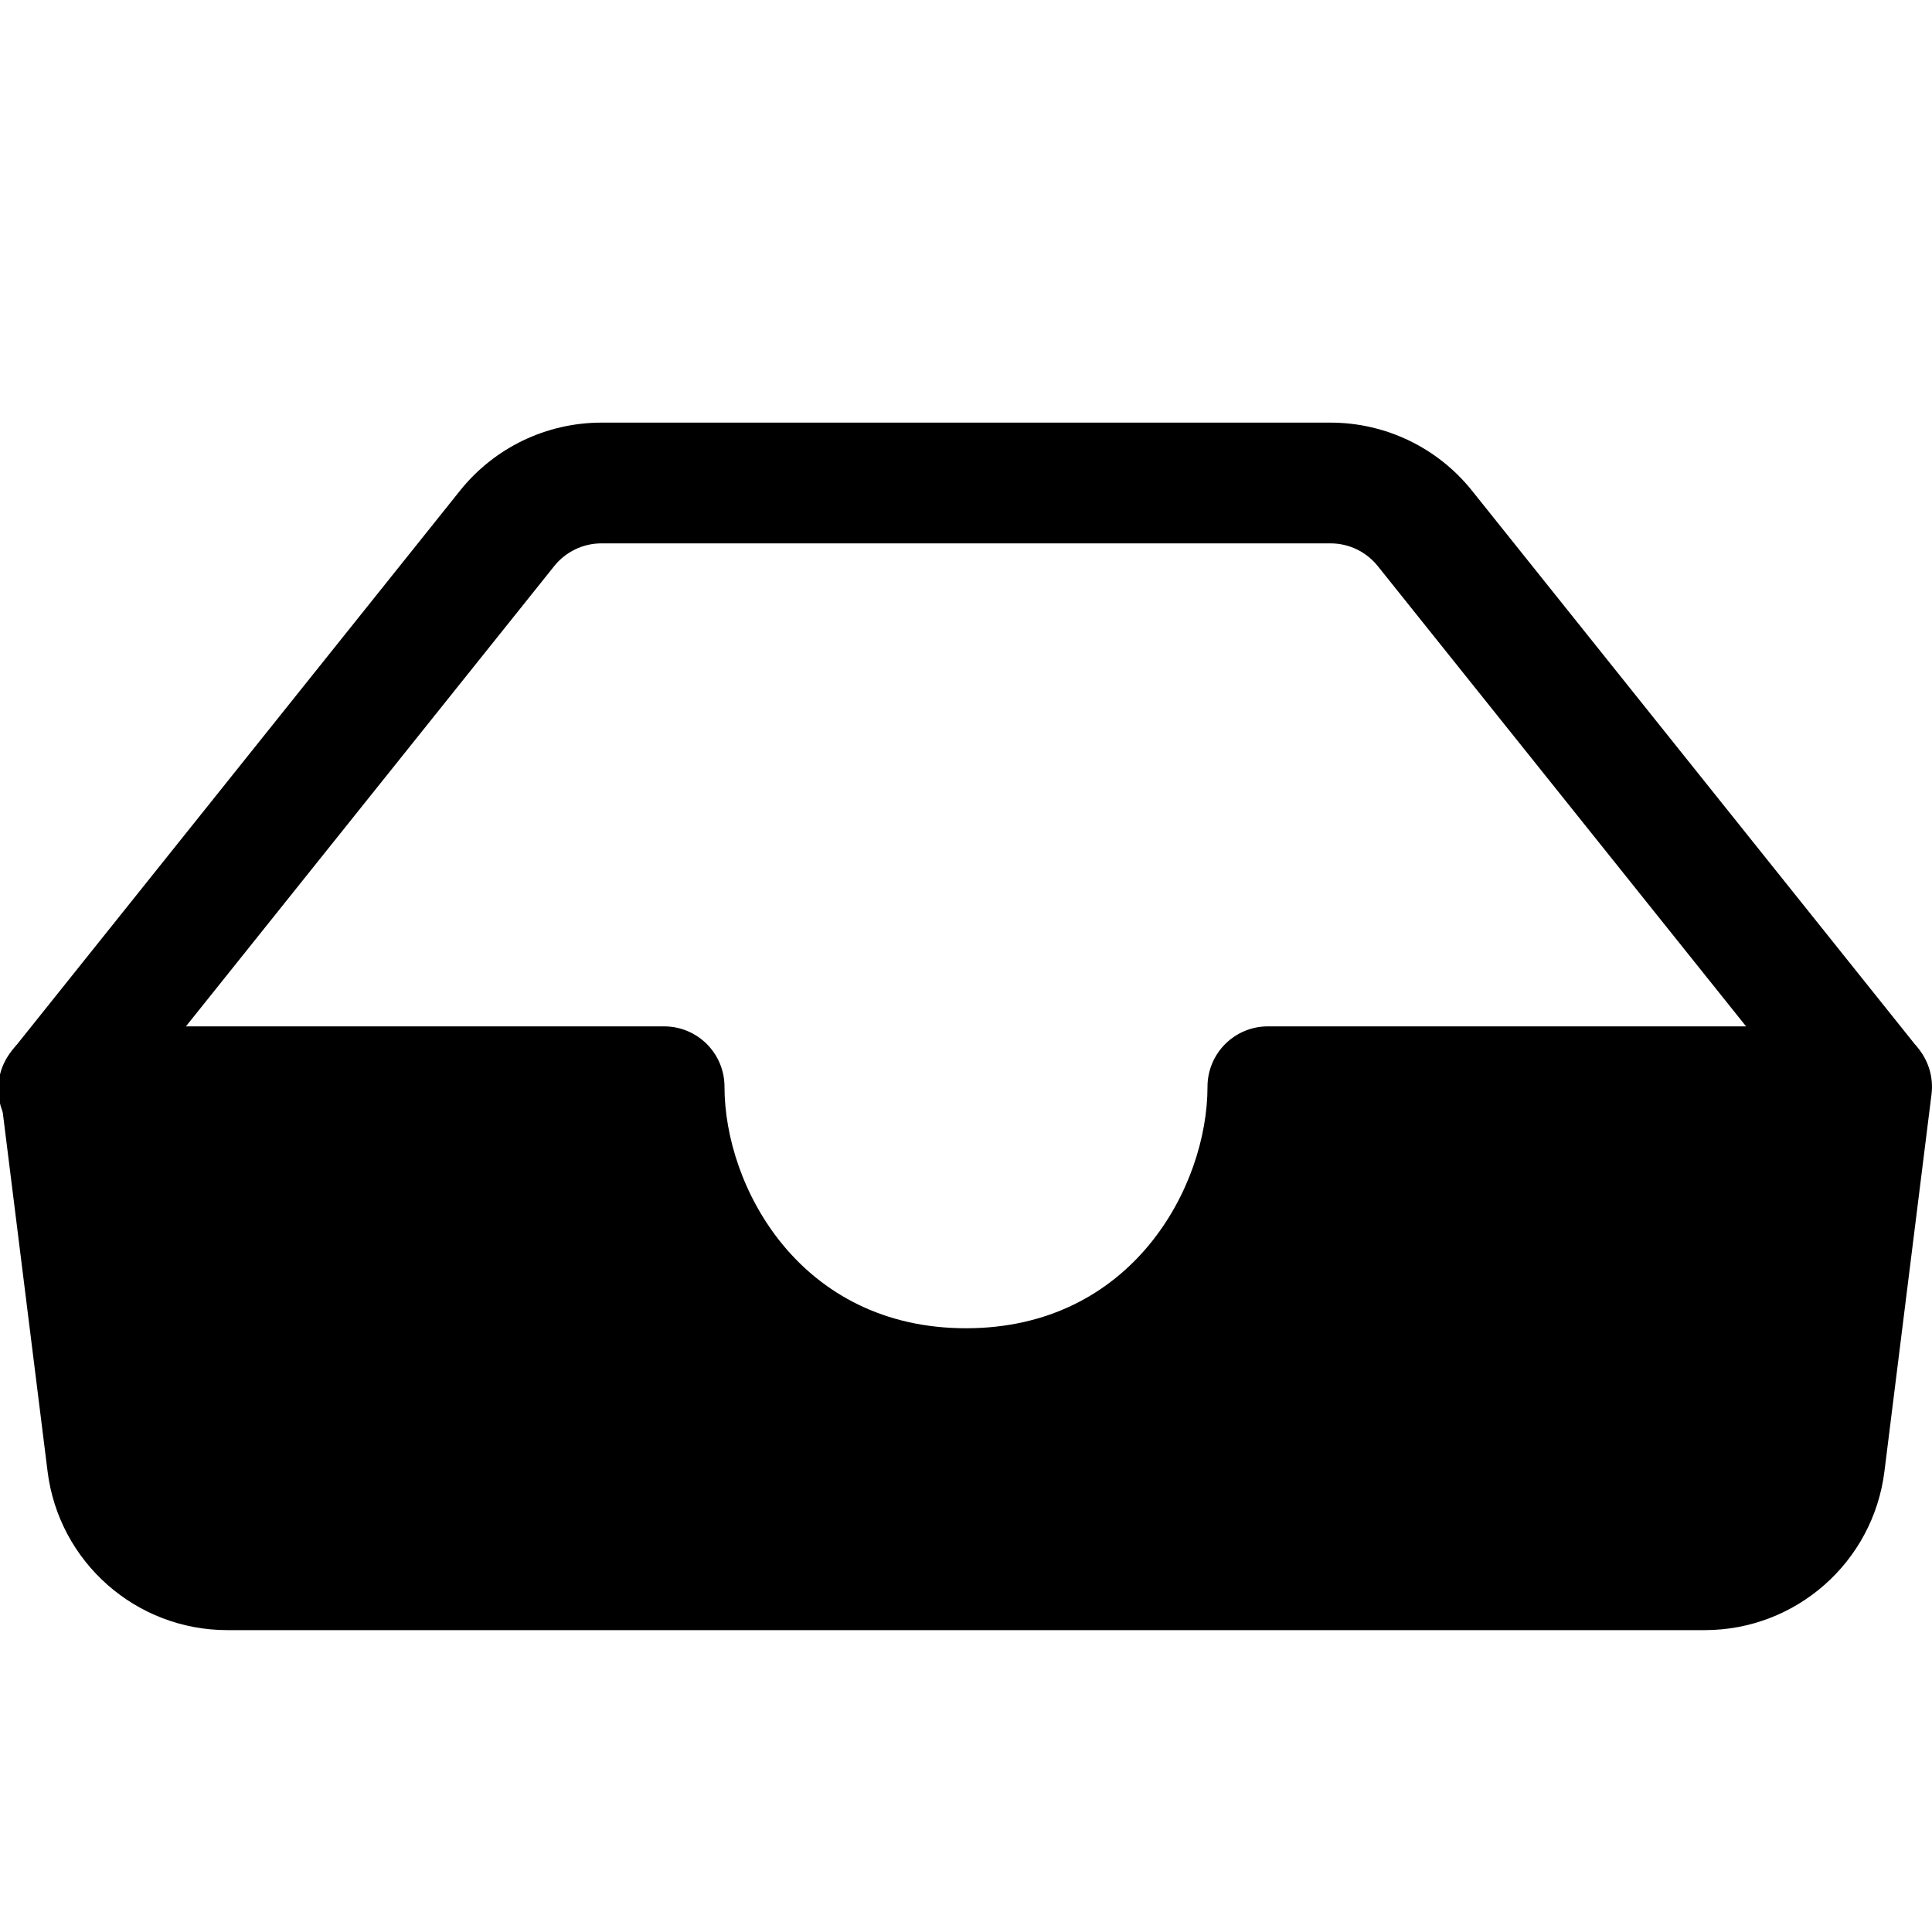
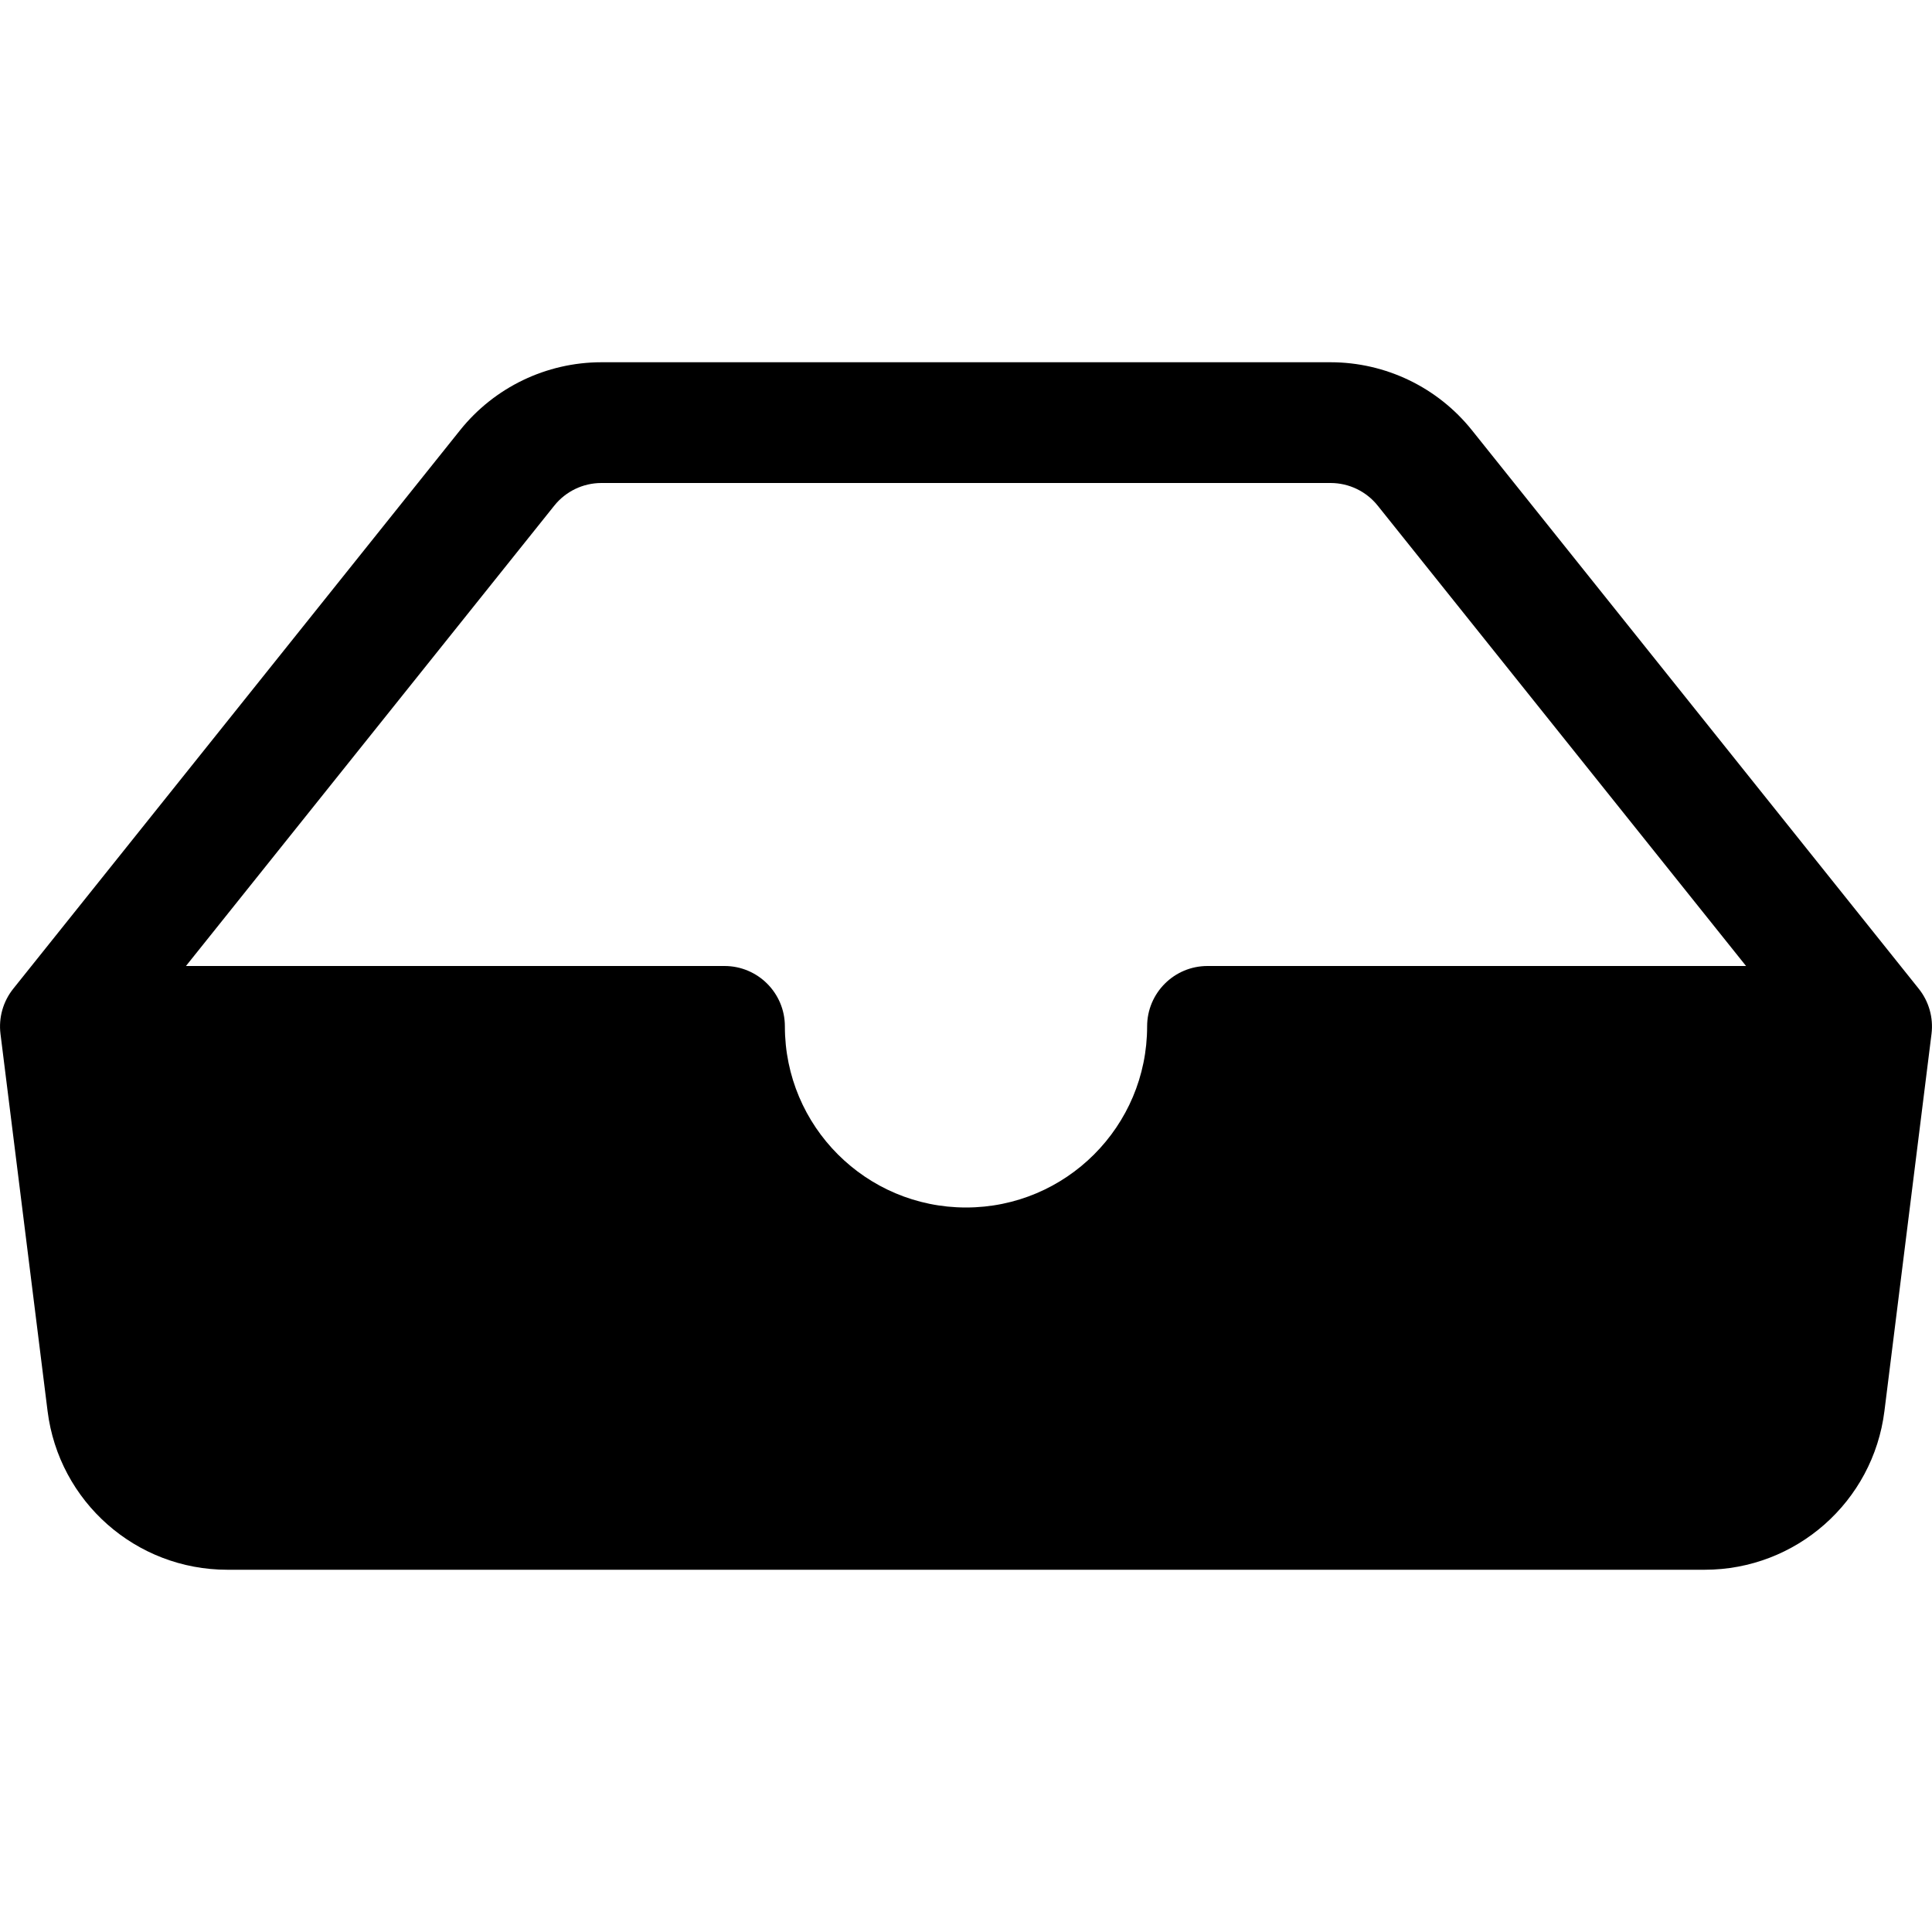
<svg xmlns="http://www.w3.org/2000/svg" width="1em" height="1em" viewBox="0 0 16 16" class="bi bi-inbox-fill" fill="currentColor">
-   <path fill-rule="evenodd" d="M3.81 4.063A1.5 1.5 0 0 1 4.98 3.5h6.04a1.5 1.5 0 0 1 1.17.563l3.7 4.625a.5.5 0 0 1-.78.624l-3.7-4.624a.5.5 0 0 0-.39-.188H4.98a.5.5 0 0 0-.39.188L.89 9.312a.5.5 0 1 1-.78-.624l3.7-4.625z" />
-   <path fill-rule="evenodd" d="M.125 8.67A.5.5 0 0 1 .5 8.5h5A.5.5 0 0 1 6 9c0 .828.625 2 2 2s2-1.172 2-2a.5.5 0 0 1 .5-.5h5a.5.5 0 0 1 .496.562l-.39 3.124a1.5 1.5 0 0 1-1.489 1.314H1.883a1.5 1.5 0 0 1-1.489-1.314l-.39-3.124a.5.5 0 0 1 .121-.393z" />
+   <path fill-rule="evenodd" d="M4.98 4a.5.5 0 0 0-.39.188L1.54 8H6a.5.5 0 0 1 .5.5 1.5 1.5 0 1 0 3 0A.5.5 0 0 1 10 8h4.46l-3.05-3.812A.5.5 0 0 0 11.02 4H4.98zm-1.17-.437A1.5 1.5 0 0 1 4.98 3h6.04a1.5 1.5 0 0 1 1.17.563l3.7 4.625a.5.5 0 0 1 .106.374l-.39 3.124A1.5 1.5 0 0 1 14.117 13H1.883a1.5 1.5 0 0 1-1.489-1.314l-.39-3.124a.5.5 0 0 1 .106-.374l3.7-4.625z" />
</svg>
